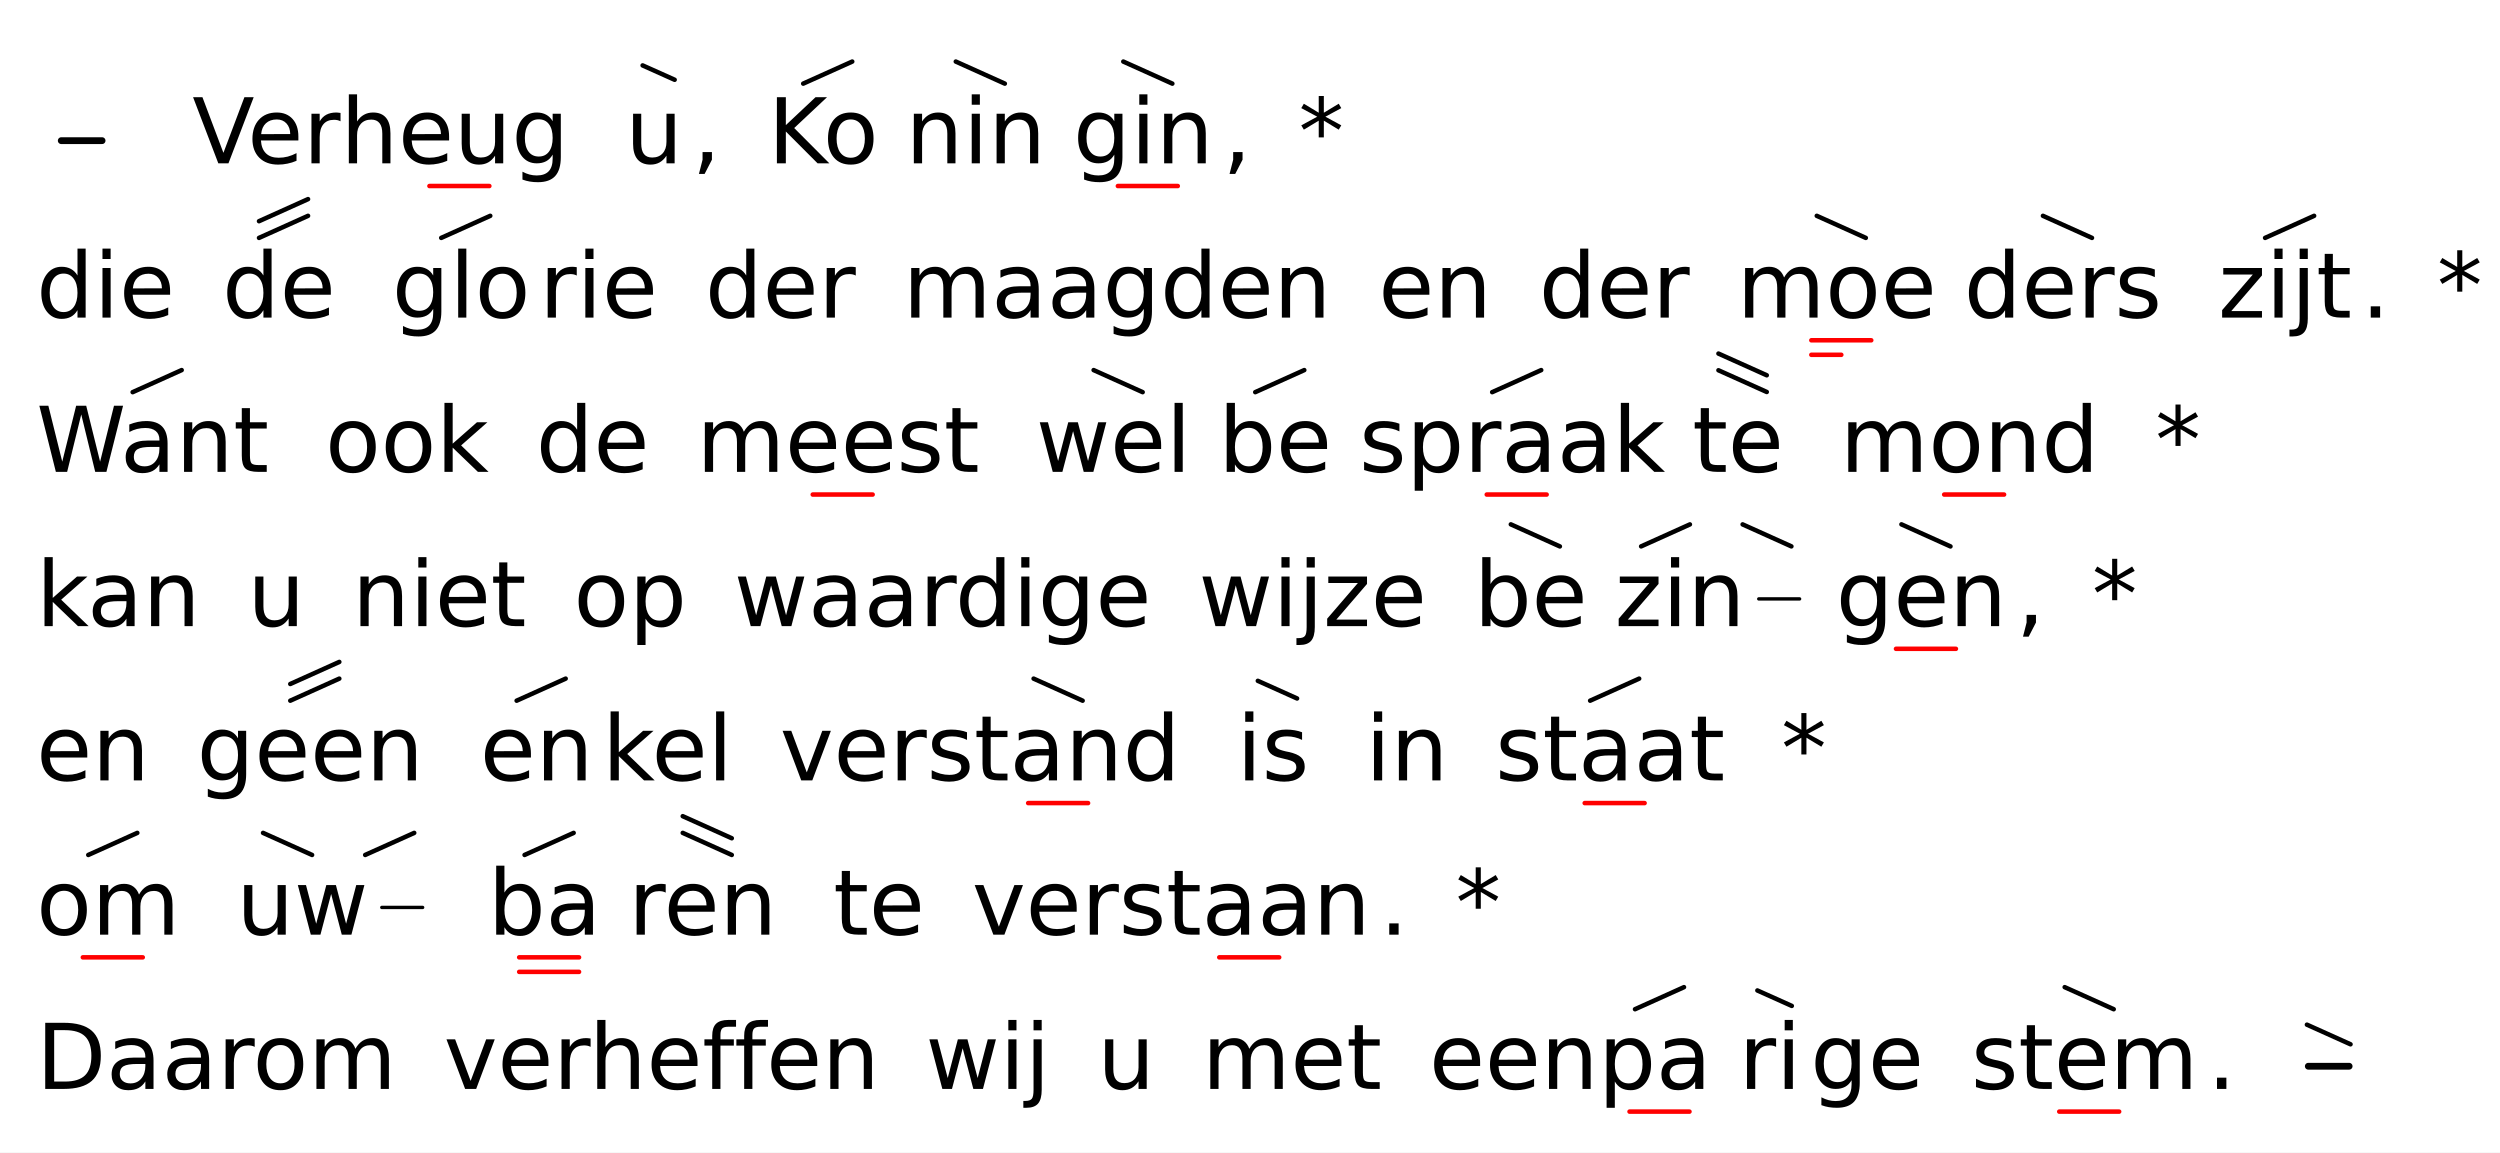
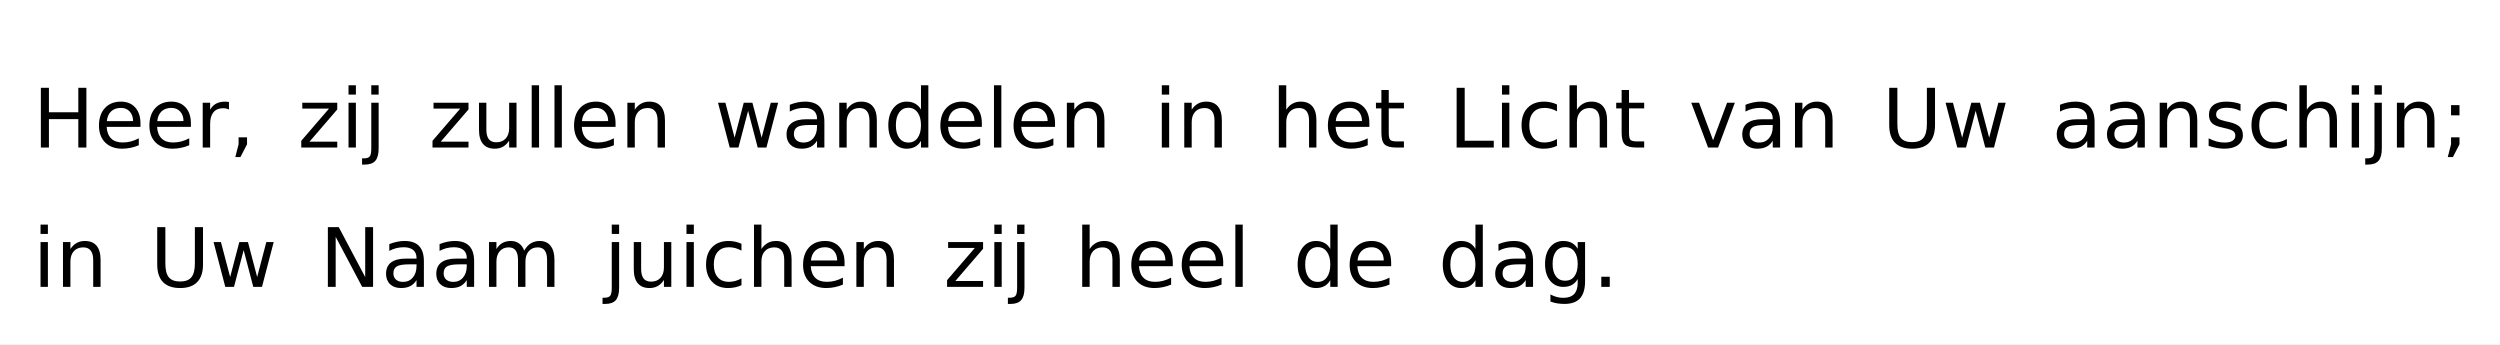
- <svg xmlns="http://www.w3.org/2000/svg" class="vsa-svg" width="551" height="254" viewBox="0 0 551 254">
+ <svg xmlns="http://www.w3.org/2000/svg" class="vsa-svg" width="610" height="84" viewBox="0 0 610 84">
  <rect width="100%" height="100%" fill="white" />
  <g class="vsa-score">
    <g class="vsa-line" data-vsa-line="1">
-       <g class="vsa-unit vsa-pitch-marker" data-vsa-unit="1">
-         <line class="vsa-pitch-marker-dash" x1="13.50" y1="31.00" x2="22.50" y2="31.00" stroke="black" stroke-width="1.50" stroke-linecap="round" />
+       <g class="vsa-unit vsa-unit-text" data-vsa-unit="1">
+         <text class="vsa-text vsa-free-text" x="8.00" y="36.00" xml:space="preserve" font-family="DejaVu Sans" font-size="20.00">Heer,</text>
      </g>
      <g class="vsa-unit vsa-unit-text" data-vsa-unit="3">
-         <text class="vsa-text vsa-free-text" x="42.40" y="36.00" xml:space="preserve" font-family="DejaVu Sans" font-size="20.00">Ver</text>
+         <text class="vsa-text vsa-free-text" x="72.65" y="36.00" xml:space="preserve" font-family="DejaVu Sans" font-size="20.00">zij</text>
      </g>
-       <g class="vsa-unit vsa-unit-scope" data-vsa-unit="4">
-         <text class="vsa-text vsa-sung-text" x="75.07" y="36.00" xml:space="preserve" font-family="DejaVu Sans" font-size="20.00">heug</text>
-         <g class="vsa-glyph-group vsa-upper-glyphs">
- </g>
-         <g class="vsa-glyph-group vsa-lower-glyphs">
-           <line class="vsa-glyph vsa-lower-glyph vsa-glyph-length" x1="94.65" y1="41.00" x2="107.85" y2="41.00" stroke="red" stroke-width="1.00" stroke-linecap="round" />
-         </g>
-       </g>
-       <g class="vsa-unit vsa-unit-scope" data-vsa-unit="6">
-         <text class="vsa-text vsa-sung-text" x="137.83" y="36.00" xml:space="preserve" font-family="DejaVu Sans" font-size="20.00">u</text>
-         <g class="vsa-glyph-group vsa-upper-glyphs">
-           <line class="vsa-glyph vsa-upper-glyph vsa-glyph-fall" x1="141.64" y1="14.42" x2="148.69" y2="17.58" stroke="black" stroke-width="1.00" stroke-linecap="round" />
-         </g>
-         <g class="vsa-glyph-group vsa-lower-glyphs">
- </g>
+       <g class="vsa-unit vsa-unit-text" data-vsa-unit="5">
+         <text class="vsa-text vsa-free-text" x="104.67" y="36.00" xml:space="preserve" font-family="DejaVu Sans" font-size="20.00">zullen</text>
      </g>
      <g class="vsa-unit vsa-unit-text" data-vsa-unit="7">
-         <text class="vsa-text vsa-free-text" x="152.50" y="36.00" xml:space="preserve" font-family="DejaVu Sans" font-size="20.00">,</text>
+         <text class="vsa-text vsa-free-text" x="174.35" y="36.00" xml:space="preserve" font-family="DejaVu Sans" font-size="20.00">wandelen</text>
      </g>
-       <g class="vsa-unit vsa-unit-scope" data-vsa-unit="9">
-         <text class="vsa-text vsa-sung-text" x="169.26" y="36.00" xml:space="preserve" font-family="DejaVu Sans" font-size="20.00">Ko</text>
-         <g class="vsa-glyph-group vsa-upper-glyphs">
-           <line class="vsa-glyph vsa-upper-glyph vsa-glyph-rise" x1="177.03" y1="18.43" x2="187.83" y2="13.57" stroke="black" stroke-width="1.00" stroke-linecap="round" />
-         </g>
-         <g class="vsa-glyph-group vsa-lower-glyphs">
- </g>
+       <g class="vsa-unit vsa-unit-text" data-vsa-unit="9">
+         <text class="vsa-text vsa-free-text" x="281.59" y="36.00" xml:space="preserve" font-family="DejaVu Sans" font-size="20.00">in</text>
      </g>
-       <g class="vsa-unit vsa-unit-scope" data-vsa-unit="10">
-         <text class="vsa-text vsa-sung-text" x="199.60" y="36.00" xml:space="preserve" font-family="DejaVu Sans" font-size="20.00">nin</text>
-         <g class="vsa-glyph-group vsa-upper-glyphs">
-           <line class="vsa-glyph vsa-upper-glyph vsa-glyph-fall" x1="210.66" y1="13.57" x2="221.46" y2="18.43" stroke="black" stroke-width="1.00" stroke-linecap="round" />
-         </g>
-         <g class="vsa-glyph-group vsa-lower-glyphs">
- </g>
+       <g class="vsa-unit vsa-unit-text" data-vsa-unit="11">
+         <text class="vsa-text vsa-free-text" x="310.22" y="36.00" xml:space="preserve" font-family="DejaVu Sans" font-size="20.00">het</text>
      </g>
-       <g class="vsa-unit vsa-unit-scope" data-vsa-unit="11">
-         <text class="vsa-text vsa-sung-text" x="236.51" y="36.00" xml:space="preserve" font-family="DejaVu Sans" font-size="20.00">gin</text>
-         <g class="vsa-glyph-group vsa-upper-glyphs">
-           <line class="vsa-glyph vsa-upper-glyph vsa-glyph-fall" x1="247.58" y1="13.57" x2="258.38" y2="18.43" stroke="black" stroke-width="1.00" stroke-linecap="round" />
-         </g>
-         <g class="vsa-glyph-group vsa-lower-glyphs">
-           <line class="vsa-glyph vsa-lower-glyph vsa-glyph-length" x1="246.38" y1="41.00" x2="259.58" y2="41.00" stroke="red" stroke-width="1.00" stroke-linecap="round" />
-         </g>
+       <g class="vsa-unit vsa-unit-text" data-vsa-unit="13">
+         <text class="vsa-text vsa-free-text" x="353.45" y="36.00" xml:space="preserve" font-family="DejaVu Sans" font-size="20.00">Licht</text>
      </g>
-       <g class="vsa-unit vsa-unit-text" data-vsa-unit="12">
-         <text class="vsa-text vsa-free-text" x="269.45" y="36.00" xml:space="preserve" font-family="DejaVu Sans" font-size="20.00">,</text>
+       <g class="vsa-unit vsa-unit-text" data-vsa-unit="15">
+         <text class="vsa-text vsa-free-text" x="412.07" y="36.00" xml:space="preserve" font-family="DejaVu Sans" font-size="20.00">van</text>
      </g>
-       <g class="vsa-unit vsa-unit-text" data-vsa-unit="14">
-         <text class="vsa-text vsa-free-text" x="286.21" y="36.00" xml:space="preserve" font-family="DejaVu Sans" font-size="20.00">*</text>
+       <g class="vsa-unit vsa-unit-text" data-vsa-unit="17">
+         <text class="vsa-text vsa-free-text" x="459.24" y="36.00" xml:space="preserve" font-family="DejaVu Sans" font-size="20.00">Uw</text>
+       </g>
+       <g class="vsa-unit vsa-unit-text" data-vsa-unit="19">
+         <text class="vsa-text vsa-free-text" x="500.64" y="36.00" xml:space="preserve" font-family="DejaVu Sans" font-size="20.00">aanschijn;</text>
      </g>
    </g>
    <g class="vsa-line" data-vsa-line="2">
      <g class="vsa-unit vsa-unit-text" data-vsa-unit="1">
-         <text class="vsa-text vsa-free-text" x="8.00" y="70.00" xml:space="preserve" font-family="DejaVu Sans" font-size="20.00">die</text>
-       </g>
-       <g class="vsa-unit vsa-unit-scope" data-vsa-unit="3">
-         <text class="vsa-text vsa-sung-text" x="48.98" y="70.00" xml:space="preserve" font-family="DejaVu Sans" font-size="20.00">de</text>
-         <g class="vsa-glyph-group vsa-upper-glyphs">
-           <line class="vsa-glyph vsa-upper-glyph vsa-glyph-rise" x1="57.09" y1="52.43" x2="67.89" y2="47.57" stroke="black" stroke-width="1.00" stroke-linecap="round" />
-           <line class="vsa-glyph vsa-upper-glyph vsa-glyph-rise" x1="57.09" y1="48.75" x2="67.89" y2="43.89" stroke="black" stroke-width="1.00" stroke-linecap="round" />
-         </g>
-         <g class="vsa-glyph-group vsa-lower-glyphs">
- </g>
-       </g>
-       <g class="vsa-unit vsa-unit-scope" data-vsa-unit="5">
-         <text class="vsa-text vsa-sung-text" x="86.40" y="70.00" xml:space="preserve" font-family="DejaVu Sans" font-size="20.00">glo</text>
-         <g class="vsa-glyph-group vsa-upper-glyphs">
-           <line class="vsa-glyph vsa-upper-glyph vsa-glyph-rise" x1="97.25" y1="52.43" x2="108.05" y2="47.57" stroke="black" stroke-width="1.00" stroke-linecap="round" />
-         </g>
-         <g class="vsa-glyph-group vsa-lower-glyphs">
- </g>
-       </g>
-       <g class="vsa-unit vsa-unit-text" data-vsa-unit="6">
-         <text class="vsa-text vsa-free-text" x="118.90" y="70.00" xml:space="preserve" font-family="DejaVu Sans" font-size="20.00">rie</text>
-       </g>
-       <g class="vsa-unit vsa-unit-text" data-vsa-unit="8">
-         <text class="vsa-text vsa-free-text" x="155.39" y="70.00" xml:space="preserve" font-family="DejaVu Sans" font-size="20.00">der</text>
-       </g>
-       <g class="vsa-unit vsa-unit-text" data-vsa-unit="10">
-         <text class="vsa-text vsa-free-text" x="199.02" y="70.00" xml:space="preserve" font-family="DejaVu Sans" font-size="20.00">maagden</text>
-       </g>
-       <g class="vsa-unit vsa-unit-text" data-vsa-unit="12">
-         <text class="vsa-text vsa-free-text" x="303.80" y="70.00" xml:space="preserve" font-family="DejaVu Sans" font-size="20.00">en</text>
-       </g>
-       <g class="vsa-unit vsa-unit-text" data-vsa-unit="14">
-         <text class="vsa-text vsa-free-text" x="339.18" y="70.00" xml:space="preserve" font-family="DejaVu Sans" font-size="20.00">der</text>
-       </g>
-       <g class="vsa-unit vsa-unit-scope" data-vsa-unit="16">
-         <text class="vsa-text vsa-sung-text" x="382.81" y="70.00" xml:space="preserve" font-family="DejaVu Sans" font-size="20.00">moe</text>
-         <g class="vsa-glyph-group vsa-upper-glyphs">
-           <line class="vsa-glyph vsa-upper-glyph vsa-glyph-fall" x1="400.42" y1="47.57" x2="411.22" y2="52.43" stroke="black" stroke-width="1.00" stroke-linecap="round" />
-         </g>
-         <g class="vsa-glyph-group vsa-lower-glyphs">
-           <line class="vsa-glyph vsa-lower-glyph vsa-glyph-length" x1="399.22" y1="75.00" x2="412.42" y2="75.00" stroke="red" stroke-width="1.00" stroke-linecap="round" />
-           <line class="vsa-glyph vsa-lower-glyph vsa-glyph-length" x1="399.22" y1="78.20" x2="405.82" y2="78.20" stroke="red" stroke-width="1.00" stroke-linecap="round" />
-         </g>
-       </g>
-       <g class="vsa-unit vsa-unit-scope" data-vsa-unit="17">
-         <text class="vsa-text vsa-sung-text" x="432.84" y="70.00" xml:space="preserve" font-family="DejaVu Sans" font-size="20.00">ders</text>
-         <g class="vsa-glyph-group vsa-upper-glyphs">
-           <line class="vsa-glyph vsa-upper-glyph vsa-glyph-fall" x1="450.27" y1="47.57" x2="461.07" y2="52.43" stroke="black" stroke-width="1.00" stroke-linecap="round" />
-         </g>
-         <g class="vsa-glyph-group vsa-lower-glyphs">
- </g>
-       </g>
-       <g class="vsa-unit vsa-unit-scope" data-vsa-unit="19">
-         <text class="vsa-text vsa-sung-text" x="488.90" y="70.00" xml:space="preserve" font-family="DejaVu Sans" font-size="20.00">zijt</text>
-         <g class="vsa-glyph-group vsa-upper-glyphs">
-           <line class="vsa-glyph vsa-upper-glyph vsa-glyph-rise" x1="499.23" y1="52.43" x2="510.03" y2="47.57" stroke="black" stroke-width="1.00" stroke-linecap="round" />
-         </g>
-         <g class="vsa-glyph-group vsa-lower-glyphs">
- </g>
-       </g>
-       <g class="vsa-unit vsa-unit-text" data-vsa-unit="20">
-         <text class="vsa-text vsa-free-text" x="520.37" y="70.00" xml:space="preserve" font-family="DejaVu Sans" font-size="20.00">.</text>
-       </g>
-       <g class="vsa-unit vsa-unit-text" data-vsa-unit="22">
-         <text class="vsa-text vsa-free-text" x="537.13" y="70.00" xml:space="preserve" font-family="DejaVu Sans" font-size="20.00">*</text>
-       </g>
-     </g>
-     <g class="vsa-line" data-vsa-line="3">
-       <g class="vsa-unit vsa-unit-scope" data-vsa-unit="1">
-         <text class="vsa-text vsa-sung-text" x="8.00" y="104.00" xml:space="preserve" font-family="DejaVu Sans" font-size="20.00">Want</text>
-         <g class="vsa-glyph-group vsa-upper-glyphs">
-           <line class="vsa-glyph vsa-upper-glyph vsa-glyph-rise" x1="29.24" y1="86.43" x2="40.04" y2="81.57" stroke="black" stroke-width="1.00" stroke-linecap="round" />
-         </g>
-         <g class="vsa-glyph-group vsa-lower-glyphs">
- </g>
+         <text class="vsa-text vsa-free-text" x="8.00" y="70.00" xml:space="preserve" font-family="DejaVu Sans" font-size="20.00">in</text>
      </g>
      <g class="vsa-unit vsa-unit-text" data-vsa-unit="3">
-         <text class="vsa-text vsa-free-text" x="71.67" y="104.00" xml:space="preserve" font-family="DejaVu Sans" font-size="20.00">ook</text>
+         <text class="vsa-text vsa-free-text" x="36.63" y="70.00" xml:space="preserve" font-family="DejaVu Sans" font-size="20.00">Uw</text>
      </g>
      <g class="vsa-unit vsa-unit-text" data-vsa-unit="5">
-         <text class="vsa-text vsa-free-text" x="118.12" y="104.00" xml:space="preserve" font-family="DejaVu Sans" font-size="20.00">de</text>
-       </g>
-       <g class="vsa-unit vsa-unit-scope" data-vsa-unit="7">
-         <text class="vsa-text vsa-sung-text" x="153.54" y="104.00" xml:space="preserve" font-family="DejaVu Sans" font-size="20.00">meest</text>
-         <g class="vsa-glyph-group vsa-upper-glyphs">
- </g>
-         <g class="vsa-glyph-group vsa-lower-glyphs">
-           <line class="vsa-glyph vsa-lower-glyph vsa-glyph-length" x1="179.13" y1="109.00" x2="192.33" y2="109.00" stroke="red" stroke-width="1.00" stroke-linecap="round" />
-         </g>
-       </g>
-       <g class="vsa-unit vsa-unit-scope" data-vsa-unit="9">
-         <text class="vsa-text vsa-sung-text" x="228.32" y="104.00" xml:space="preserve" font-family="DejaVu Sans" font-size="20.00">wel</text>
-         <g class="vsa-glyph-group vsa-upper-glyphs">
-           <line class="vsa-glyph vsa-upper-glyph vsa-glyph-fall" x1="241.04" y1="81.57" x2="251.84" y2="86.43" stroke="black" stroke-width="1.00" stroke-linecap="round" />
-         </g>
-         <g class="vsa-glyph-group vsa-lower-glyphs">
- </g>
-       </g>
-       <g class="vsa-unit vsa-unit-scope" data-vsa-unit="10">
-         <text class="vsa-text vsa-sung-text" x="268.55" y="104.00" xml:space="preserve" font-family="DejaVu Sans" font-size="20.00">be</text>
-         <g class="vsa-glyph-group vsa-upper-glyphs">
-           <line class="vsa-glyph vsa-upper-glyph vsa-glyph-rise" x1="276.66" y1="86.43" x2="287.46" y2="81.57" stroke="black" stroke-width="1.00" stroke-linecap="round" />
-         </g>
-         <g class="vsa-glyph-group vsa-lower-glyphs">
- </g>
-       </g>
-       <g class="vsa-unit vsa-unit-scope" data-vsa-unit="11">
-         <text class="vsa-text vsa-sung-text" x="299.57" y="104.00" xml:space="preserve" font-family="DejaVu Sans" font-size="20.00">spraak</text>
-         <g class="vsa-glyph-group vsa-upper-glyphs">
-           <line class="vsa-glyph vsa-upper-glyph vsa-glyph-rise" x1="328.88" y1="86.43" x2="339.68" y2="81.57" stroke="black" stroke-width="1.00" stroke-linecap="round" />
-         </g>
-         <g class="vsa-glyph-group vsa-lower-glyphs">
-           <line class="vsa-glyph vsa-lower-glyph vsa-glyph-length" x1="327.68" y1="109.00" x2="340.88" y2="109.00" stroke="red" stroke-width="1.00" stroke-linecap="round" />
-         </g>
-       </g>
-       <g class="vsa-unit vsa-unit-scope" data-vsa-unit="12">
-         <text class="vsa-text vsa-sung-text" x="372.99" y="104.00" xml:space="preserve" font-family="DejaVu Sans" font-size="20.00">te</text>
-         <g class="vsa-glyph-group vsa-upper-glyphs">
-           <line class="vsa-glyph vsa-upper-glyph vsa-glyph-fall" x1="378.75" y1="81.61" x2="389.39" y2="86.39" stroke="black" stroke-width="1.00" stroke-linecap="round" />
-           <line class="vsa-glyph vsa-upper-glyph vsa-glyph-fall" x1="378.75" y1="77.93" x2="389.39" y2="82.71" stroke="black" stroke-width="1.00" stroke-linecap="round" />
-         </g>
-         <g class="vsa-glyph-group vsa-lower-glyphs">
- </g>
-       </g>
-       <g class="vsa-unit vsa-unit-scope" data-vsa-unit="14">
-         <text class="vsa-text vsa-sung-text" x="405.55" y="104.00" xml:space="preserve" font-family="DejaVu Sans" font-size="20.00">mond</text>
-         <g class="vsa-glyph-group vsa-upper-glyphs">
- </g>
-         <g class="vsa-glyph-group vsa-lower-glyphs">
-           <line class="vsa-glyph vsa-lower-glyph vsa-glyph-length" x1="428.50" y1="109.00" x2="441.70" y2="109.00" stroke="red" stroke-width="1.00" stroke-linecap="round" />
-         </g>
-       </g>
-       <g class="vsa-unit vsa-unit-text" data-vsa-unit="16">
-         <text class="vsa-text vsa-free-text" x="475.04" y="104.00" xml:space="preserve" font-family="DejaVu Sans" font-size="20.00">*</text>
-       </g>
-     </g>
-     <g class="vsa-line" data-vsa-line="4">
-       <g class="vsa-unit vsa-unit-text" data-vsa-unit="1">
-         <text class="vsa-text vsa-free-text" x="8.00" y="138.00" xml:space="preserve" font-family="DejaVu Sans" font-size="20.00">kan</text>
-       </g>
-       <g class="vsa-unit vsa-unit-text" data-vsa-unit="3">
-         <text class="vsa-text vsa-free-text" x="54.56" y="138.00" xml:space="preserve" font-family="DejaVu Sans" font-size="20.00">u</text>
-       </g>
-       <g class="vsa-unit vsa-unit-text" data-vsa-unit="5">
-         <text class="vsa-text vsa-free-text" x="77.63" y="138.00" xml:space="preserve" font-family="DejaVu Sans" font-size="20.00">niet</text>
+         <text class="vsa-text vsa-free-text" x="78.03" y="70.00" xml:space="preserve" font-family="DejaVu Sans" font-size="20.00">Naam</text>
      </g>
      <g class="vsa-unit vsa-unit-text" data-vsa-unit="7">
-         <text class="vsa-text vsa-free-text" x="126.42" y="138.00" xml:space="preserve" font-family="DejaVu Sans" font-size="20.00">op</text>
+         <text class="vsa-text vsa-free-text" x="147.38" y="70.00" xml:space="preserve" font-family="DejaVu Sans" font-size="20.00">juichen</text>
      </g>
      <g class="vsa-unit vsa-unit-text" data-vsa-unit="9">
-         <text class="vsa-text vsa-free-text" x="161.76" y="138.00" xml:space="preserve" font-family="DejaVu Sans" font-size="20.00">waardige</text>
+         <text class="vsa-text vsa-free-text" x="230.23" y="70.00" xml:space="preserve" font-family="DejaVu Sans" font-size="20.00">zij</text>
      </g>
      <g class="vsa-unit vsa-unit-text" data-vsa-unit="11">
-         <text class="vsa-text vsa-free-text" x="264.18" y="138.00" xml:space="preserve" font-family="DejaVu Sans" font-size="20.00">wijze</text>
-       </g>
-       <g class="vsa-unit vsa-unit-scope" data-vsa-unit="13">
-         <text class="vsa-text vsa-sung-text" x="324.88" y="138.00" xml:space="preserve" font-family="DejaVu Sans" font-size="20.00">be</text>
-         <g class="vsa-glyph-group vsa-upper-glyphs">
-           <line class="vsa-glyph vsa-upper-glyph vsa-glyph-fall" x1="332.99" y1="115.57" x2="343.79" y2="120.43" stroke="black" stroke-width="1.00" stroke-linecap="round" />
-         </g>
-         <g class="vsa-glyph-group vsa-lower-glyphs">
- </g>
-       </g>
-       <g class="vsa-unit vsa-unit-scope" data-vsa-unit="14">
-         <text class="vsa-text vsa-sung-text" x="355.90" y="138.00" xml:space="preserve" font-family="DejaVu Sans" font-size="20.00">zin</text>
-         <line class="vsa-filler-line" x1="387.63" y1="132.00" x2="396.63" y2="132.00" stroke="black" stroke-width="0.75" stroke-linecap="round" />
-         <g class="vsa-glyph-group vsa-upper-glyphs">
-           <line class="vsa-glyph vsa-upper-glyph vsa-glyph-rise" x1="361.71" y1="120.42" x2="372.45" y2="115.58" stroke="black" stroke-width="1.00" stroke-linecap="round" />
-           <line class="vsa-glyph vsa-upper-glyph vsa-glyph-fall" x1="384.08" y1="115.58" x2="394.82" y2="120.42" stroke="black" stroke-width="1.00" stroke-linecap="round" />
-         </g>
-         <g class="vsa-glyph-group vsa-lower-glyphs">
- </g>
-       </g>
-       <g class="vsa-unit vsa-unit-scope" data-vsa-unit="15">
-         <text class="vsa-text vsa-sung-text" x="404.63" y="138.00" xml:space="preserve" font-family="DejaVu Sans" font-size="20.00">gen</text>
-         <g class="vsa-glyph-group vsa-upper-glyphs">
-           <line class="vsa-glyph vsa-upper-glyph vsa-glyph-fall" x1="419.08" y1="115.57" x2="429.88" y2="120.43" stroke="black" stroke-width="1.00" stroke-linecap="round" />
-         </g>
-         <g class="vsa-glyph-group vsa-lower-glyphs">
-           <line class="vsa-glyph vsa-lower-glyph vsa-glyph-length" x1="417.88" y1="143.00" x2="431.08" y2="143.00" stroke="red" stroke-width="1.00" stroke-linecap="round" />
-         </g>
-       </g>
-       <g class="vsa-unit vsa-unit-text" data-vsa-unit="16">
-         <text class="vsa-text vsa-free-text" x="444.32" y="138.00" xml:space="preserve" font-family="DejaVu Sans" font-size="20.00">,</text>
-       </g>
-       <g class="vsa-unit vsa-unit-text" data-vsa-unit="18">
-         <text class="vsa-text vsa-free-text" x="461.08" y="138.00" xml:space="preserve" font-family="DejaVu Sans" font-size="20.00">*</text>
-       </g>
-     </g>
-     <g class="vsa-line" data-vsa-line="5">
-       <g class="vsa-unit vsa-unit-text" data-vsa-unit="1">
-         <text class="vsa-text vsa-free-text" x="8.00" y="172.00" xml:space="preserve" font-family="DejaVu Sans" font-size="20.00">en</text>
-       </g>
-       <g class="vsa-unit vsa-unit-scope" data-vsa-unit="3">
-         <text class="vsa-text vsa-sung-text" x="43.38" y="172.00" xml:space="preserve" font-family="DejaVu Sans" font-size="20.00">geen</text>
-         <g class="vsa-glyph-group vsa-upper-glyphs">
-           <line class="vsa-glyph vsa-upper-glyph vsa-glyph-rise" x1="63.98" y1="154.43" x2="74.78" y2="149.57" stroke="black" stroke-width="1.00" stroke-linecap="round" />
-           <line class="vsa-glyph vsa-upper-glyph vsa-glyph-rise" x1="63.98" y1="150.75" x2="74.78" y2="145.89" stroke="black" stroke-width="1.00" stroke-linecap="round" />
-         </g>
-         <g class="vsa-glyph-group vsa-lower-glyphs">
- </g>
-       </g>
-       <g class="vsa-unit vsa-unit-scope" data-vsa-unit="5">
-         <text class="vsa-text vsa-sung-text" x="105.78" y="172.00" xml:space="preserve" font-family="DejaVu Sans" font-size="20.00">en</text>
-         <g class="vsa-glyph-group vsa-upper-glyphs">
-           <line class="vsa-glyph vsa-upper-glyph vsa-glyph-rise" x1="113.87" y1="154.43" x2="124.67" y2="149.57" stroke="black" stroke-width="1.00" stroke-linecap="round" />
-         </g>
-         <g class="vsa-glyph-group vsa-lower-glyphs">
- </g>
-       </g>
-       <g class="vsa-unit vsa-unit-text" data-vsa-unit="6">
-         <text class="vsa-text vsa-free-text" x="132.76" y="172.00" xml:space="preserve" font-family="DejaVu Sans" font-size="20.00">kel</text>
-       </g>
-       <g class="vsa-unit vsa-unit-text" data-vsa-unit="8">
-         <text class="vsa-text vsa-free-text" x="171.89" y="172.00" xml:space="preserve" font-family="DejaVu Sans" font-size="20.00">ver</text>
-       </g>
-       <g class="vsa-unit vsa-unit-scope" data-vsa-unit="9">
-         <text class="vsa-text vsa-sung-text" x="204.27" y="172.00" xml:space="preserve" font-family="DejaVu Sans" font-size="20.00">stand</text>
-         <g class="vsa-glyph-group vsa-upper-glyphs">
-           <line class="vsa-glyph vsa-upper-glyph vsa-glyph-fall" x1="227.81" y1="149.57" x2="238.61" y2="154.43" stroke="black" stroke-width="1.00" stroke-linecap="round" />
-         </g>
-         <g class="vsa-glyph-group vsa-lower-glyphs">
-           <line class="vsa-glyph vsa-lower-glyph vsa-glyph-length" x1="226.61" y1="177.00" x2="239.81" y2="177.00" stroke="red" stroke-width="1.00" stroke-linecap="round" />
-         </g>
-       </g>
-       <g class="vsa-unit vsa-unit-scope" data-vsa-unit="11">
-         <text class="vsa-text vsa-sung-text" x="272.56" y="172.00" xml:space="preserve" font-family="DejaVu Sans" font-size="20.00">is</text>
-         <g class="vsa-glyph-group vsa-upper-glyphs">
-           <line class="vsa-glyph vsa-upper-glyph vsa-glyph-fall" x1="277.23" y1="150.06" x2="285.87" y2="153.94" stroke="black" stroke-width="1.00" stroke-linecap="round" />
-         </g>
-         <g class="vsa-glyph-group vsa-lower-glyphs">
- </g>
+         <text class="vsa-text vsa-free-text" x="262.25" y="70.00" xml:space="preserve" font-family="DejaVu Sans" font-size="20.00">heel</text>
      </g>
      <g class="vsa-unit vsa-unit-text" data-vsa-unit="13">
-         <text class="vsa-text vsa-free-text" x="300.94" y="172.00" xml:space="preserve" font-family="DejaVu Sans" font-size="20.00">in</text>
+         <text class="vsa-text vsa-free-text" x="315.51" y="70.00" xml:space="preserve" font-family="DejaVu Sans" font-size="20.00">de</text>
      </g>
-       <g class="vsa-unit vsa-unit-scope" data-vsa-unit="15">
-         <text class="vsa-text vsa-sung-text" x="329.57" y="172.00" xml:space="preserve" font-family="DejaVu Sans" font-size="20.00">staat</text>
-         <g class="vsa-glyph-group vsa-upper-glyphs">
-           <line class="vsa-glyph vsa-upper-glyph vsa-glyph-rise" x1="350.47" y1="154.43" x2="361.27" y2="149.57" stroke="black" stroke-width="1.00" stroke-linecap="round" />
-         </g>
-         <g class="vsa-glyph-group vsa-lower-glyphs">
-           <line class="vsa-glyph vsa-lower-glyph vsa-glyph-length" x1="349.27" y1="177.00" x2="362.47" y2="177.00" stroke="red" stroke-width="1.00" stroke-linecap="round" />
-         </g>
-       </g>
-       <g class="vsa-unit vsa-unit-text" data-vsa-unit="17">
-         <text class="vsa-text vsa-free-text" x="392.58" y="172.00" xml:space="preserve" font-family="DejaVu Sans" font-size="20.00">*</text>
-       </g>
-     </g>
-     <g class="vsa-line" data-vsa-line="6">
-       <g class="vsa-unit vsa-unit-scope" data-vsa-unit="1">
-         <text class="vsa-text vsa-sung-text" x="8.00" y="206.00" xml:space="preserve" font-family="DejaVu Sans" font-size="20.00">om</text>
-         <g class="vsa-glyph-group vsa-upper-glyphs">
-           <line class="vsa-glyph vsa-upper-glyph vsa-glyph-rise" x1="19.46" y1="188.43" x2="30.26" y2="183.57" stroke="black" stroke-width="1.00" stroke-linecap="round" />
-         </g>
-         <g class="vsa-glyph-group vsa-lower-glyphs">
-           <line class="vsa-glyph vsa-lower-glyph vsa-glyph-length" x1="18.26" y1="211.00" x2="31.46" y2="211.00" stroke="red" stroke-width="1.00" stroke-linecap="round" />
-         </g>
-       </g>
-       <g class="vsa-unit vsa-unit-scope" data-vsa-unit="3">
-         <text class="vsa-text vsa-sung-text" x="52.12" y="206.00" xml:space="preserve" font-family="DejaVu Sans" font-size="20.00">uw</text>
-         <line class="vsa-filler-line" x1="84.15" y1="200.00" x2="93.15" y2="200.00" stroke="black" stroke-width="0.75" stroke-linecap="round" />
-         <g class="vsa-glyph-group vsa-upper-glyphs">
-           <line class="vsa-glyph vsa-upper-glyph vsa-glyph-fall" x1="57.98" y1="183.57" x2="68.78" y2="188.43" stroke="black" stroke-width="1.00" stroke-linecap="round" />
-           <line class="vsa-glyph vsa-upper-glyph vsa-glyph-rise" x1="80.49" y1="188.43" x2="91.29" y2="183.57" stroke="black" stroke-width="1.00" stroke-linecap="round" />
-         </g>
-         <g class="vsa-glyph-group vsa-lower-glyphs">
- </g>
-       </g>
-       <g class="vsa-unit vsa-unit-scope" data-vsa-unit="5">
-         <text class="vsa-text vsa-sung-text" x="107.55" y="206.00" xml:space="preserve" font-family="DejaVu Sans" font-size="20.00">ba</text>
-         <g class="vsa-glyph-group vsa-upper-glyphs">
-           <line class="vsa-glyph vsa-upper-glyph vsa-glyph-rise" x1="115.62" y1="188.43" x2="126.43" y2="183.57" stroke="black" stroke-width="1.00" stroke-linecap="round" />
-         </g>
-         <g class="vsa-glyph-group vsa-lower-glyphs">
-           <line class="vsa-glyph vsa-lower-glyph vsa-glyph-length" x1="114.43" y1="211.00" x2="127.62" y2="211.00" stroke="red" stroke-width="1.00" stroke-linecap="round" />
-           <line class="vsa-glyph vsa-lower-glyph vsa-glyph-length" x1="114.43" y1="214.20" x2="127.62" y2="214.20" stroke="red" stroke-width="1.00" stroke-linecap="round" />
-         </g>
-       </g>
-       <g class="vsa-unit vsa-unit-scope" data-vsa-unit="6">
-         <text class="vsa-text vsa-sung-text" x="138.50" y="206.00" xml:space="preserve" font-family="DejaVu Sans" font-size="20.00">ren</text>
-         <g class="vsa-glyph-group vsa-upper-glyphs">
-           <line class="vsa-glyph vsa-upper-glyph vsa-glyph-fall" x1="150.48" y1="183.57" x2="161.28" y2="188.43" stroke="black" stroke-width="1.00" stroke-linecap="round" />
-           <line class="vsa-glyph vsa-upper-glyph vsa-glyph-fall" x1="150.48" y1="179.89" x2="161.28" y2="184.75" stroke="black" stroke-width="1.00" stroke-linecap="round" />
-         </g>
-         <g class="vsa-glyph-group vsa-lower-glyphs">
- </g>
-       </g>
-       <g class="vsa-unit vsa-unit-text" data-vsa-unit="8">
-         <text class="vsa-text vsa-free-text" x="183.67" y="206.00" xml:space="preserve" font-family="DejaVu Sans" font-size="20.00">te</text>
-       </g>
-       <g class="vsa-unit vsa-unit-text" data-vsa-unit="10">
-         <text class="vsa-text vsa-free-text" x="214.23" y="206.00" xml:space="preserve" font-family="DejaVu Sans" font-size="20.00">ver</text>
-       </g>
-       <g class="vsa-unit vsa-unit-scope" data-vsa-unit="11">
-         <text class="vsa-text vsa-sung-text" x="246.61" y="206.00" xml:space="preserve" font-family="DejaVu Sans" font-size="20.00">staan</text>
-         <g class="vsa-glyph-group vsa-upper-glyphs">
- </g>
-         <g class="vsa-glyph-group vsa-lower-glyphs">
-           <line class="vsa-glyph vsa-lower-glyph vsa-glyph-length" x1="268.73" y1="211.00" x2="281.93" y2="211.00" stroke="red" stroke-width="1.00" stroke-linecap="round" />
-         </g>
-       </g>
-       <g class="vsa-unit vsa-unit-text" data-vsa-unit="12">
-         <text class="vsa-text vsa-free-text" x="304.05" y="206.00" xml:space="preserve" font-family="DejaVu Sans" font-size="20.00">.</text>
-       </g>
-       <g class="vsa-unit vsa-unit-text" data-vsa-unit="14">
-         <text class="vsa-text vsa-free-text" x="320.81" y="206.00" xml:space="preserve" font-family="DejaVu Sans" font-size="20.00">*</text>
-       </g>
-     </g>
-     <g class="vsa-line" data-vsa-line="7">
-       <g class="vsa-unit vsa-unit-text" data-vsa-unit="1">
-         <text class="vsa-text vsa-free-text" x="8.00" y="240.00" xml:space="preserve" font-family="DejaVu Sans" font-size="20.00">Daarom</text>
-       </g>
-       <g class="vsa-unit vsa-unit-text" data-vsa-unit="3">
-         <text class="vsa-text vsa-free-text" x="97.81" y="240.00" xml:space="preserve" font-family="DejaVu Sans" font-size="20.00">verheffen</text>
-       </g>
-       <g class="vsa-unit vsa-unit-text" data-vsa-unit="5">
-         <text class="vsa-text vsa-free-text" x="203.99" y="240.00" xml:space="preserve" font-family="DejaVu Sans" font-size="20.00">wij</text>
-       </g>
-       <g class="vsa-unit vsa-unit-text" data-vsa-unit="7">
-         <text class="vsa-text vsa-free-text" x="241.87" y="240.00" xml:space="preserve" font-family="DejaVu Sans" font-size="20.00">u</text>
-       </g>
-       <g class="vsa-unit vsa-unit-text" data-vsa-unit="9">
-         <text class="vsa-text vsa-free-text" x="264.94" y="240.00" xml:space="preserve" font-family="DejaVu Sans" font-size="20.00">met</text>
-       </g>
-       <g class="vsa-unit vsa-unit-text" data-vsa-unit="11">
-         <text class="vsa-text vsa-free-text" x="314.98" y="240.00" xml:space="preserve" font-family="DejaVu Sans" font-size="20.00">een</text>
-       </g>
-       <g class="vsa-unit vsa-unit-scope" data-vsa-unit="12">
-         <text class="vsa-text vsa-sung-text" x="352.28" y="240.00" xml:space="preserve" font-family="DejaVu Sans" font-size="20.00">pa</text>
-         <g class="vsa-glyph-group vsa-upper-glyphs">
-           <line class="vsa-glyph vsa-upper-glyph vsa-glyph-rise" x1="360.36" y1="222.43" x2="371.15" y2="217.57" stroke="black" stroke-width="1.00" stroke-linecap="round" />
-         </g>
-         <g class="vsa-glyph-group vsa-lower-glyphs">
-           <line class="vsa-glyph vsa-lower-glyph vsa-glyph-length" x1="359.15" y1="245.00" x2="372.36" y2="245.00" stroke="red" stroke-width="1.00" stroke-linecap="round" />
-         </g>
-       </g>
-       <g class="vsa-unit vsa-unit-scope" data-vsa-unit="13">
-         <text class="vsa-text vsa-sung-text" x="383.23" y="240.00" xml:space="preserve" font-family="DejaVu Sans" font-size="20.00">ri</text>
-         <g class="vsa-glyph-group vsa-upper-glyphs">
-           <line class="vsa-glyph vsa-upper-glyph vsa-glyph-fall" x1="387.33" y1="218.30" x2="394.91" y2="221.70" stroke="black" stroke-width="1.00" stroke-linecap="round" />
-         </g>
-         <g class="vsa-glyph-group vsa-lower-glyphs">
- </g>
-       </g>
-       <g class="vsa-unit vsa-unit-text" data-vsa-unit="14">
-         <text class="vsa-text vsa-free-text" x="399.01" y="240.00" xml:space="preserve" font-family="DejaVu Sans" font-size="20.00">ge</text>
-       </g>
-       <g class="vsa-unit vsa-unit-scope" data-vsa-unit="16">
-         <text class="vsa-text vsa-sung-text" x="434.43" y="240.00" xml:space="preserve" font-family="DejaVu Sans" font-size="20.00">stem</text>
-         <g class="vsa-glyph-group vsa-upper-glyphs">
-           <line class="vsa-glyph vsa-upper-glyph vsa-glyph-fall" x1="455.06" y1="217.57" x2="465.86" y2="222.43" stroke="black" stroke-width="1.00" stroke-linecap="round" />
-         </g>
-         <g class="vsa-glyph-group vsa-lower-glyphs">
-           <line class="vsa-glyph vsa-lower-glyph vsa-glyph-length" x1="453.86" y1="245.00" x2="467.06" y2="245.00" stroke="red" stroke-width="1.00" stroke-linecap="round" />
-         </g>
-       </g>
-       <g class="vsa-unit vsa-unit-text" data-vsa-unit="17">
-         <text class="vsa-text vsa-free-text" x="486.49" y="240.00" xml:space="preserve" font-family="DejaVu Sans" font-size="20.00">.</text>
-       </g>
-       <g class="vsa-unit vsa-pitch-marker" data-vsa-unit="19">
-         <g class="vsa-pitch-marker-upper-glyph vsa-upper-glyphs">
-           <line class="vsa-glyph vsa-upper-glyph vsa-glyph-fall" x1="508.45" y1="225.84" x2="518.05" y2="230.16" stroke="black" stroke-width="1.00" stroke-linecap="round" />
-         </g>
-         <line class="vsa-pitch-marker-dash" x1="508.75" y1="235.00" x2="517.75" y2="235.00" stroke="black" stroke-width="1.50" stroke-linecap="round" />
+       <g class="vsa-unit vsa-unit-text" data-vsa-unit="15">
+         <text class="vsa-text vsa-free-text" x="350.93" y="70.00" xml:space="preserve" font-family="DejaVu Sans" font-size="20.00">dag.</text>
      </g>
    </g>
  </g>
</svg>
